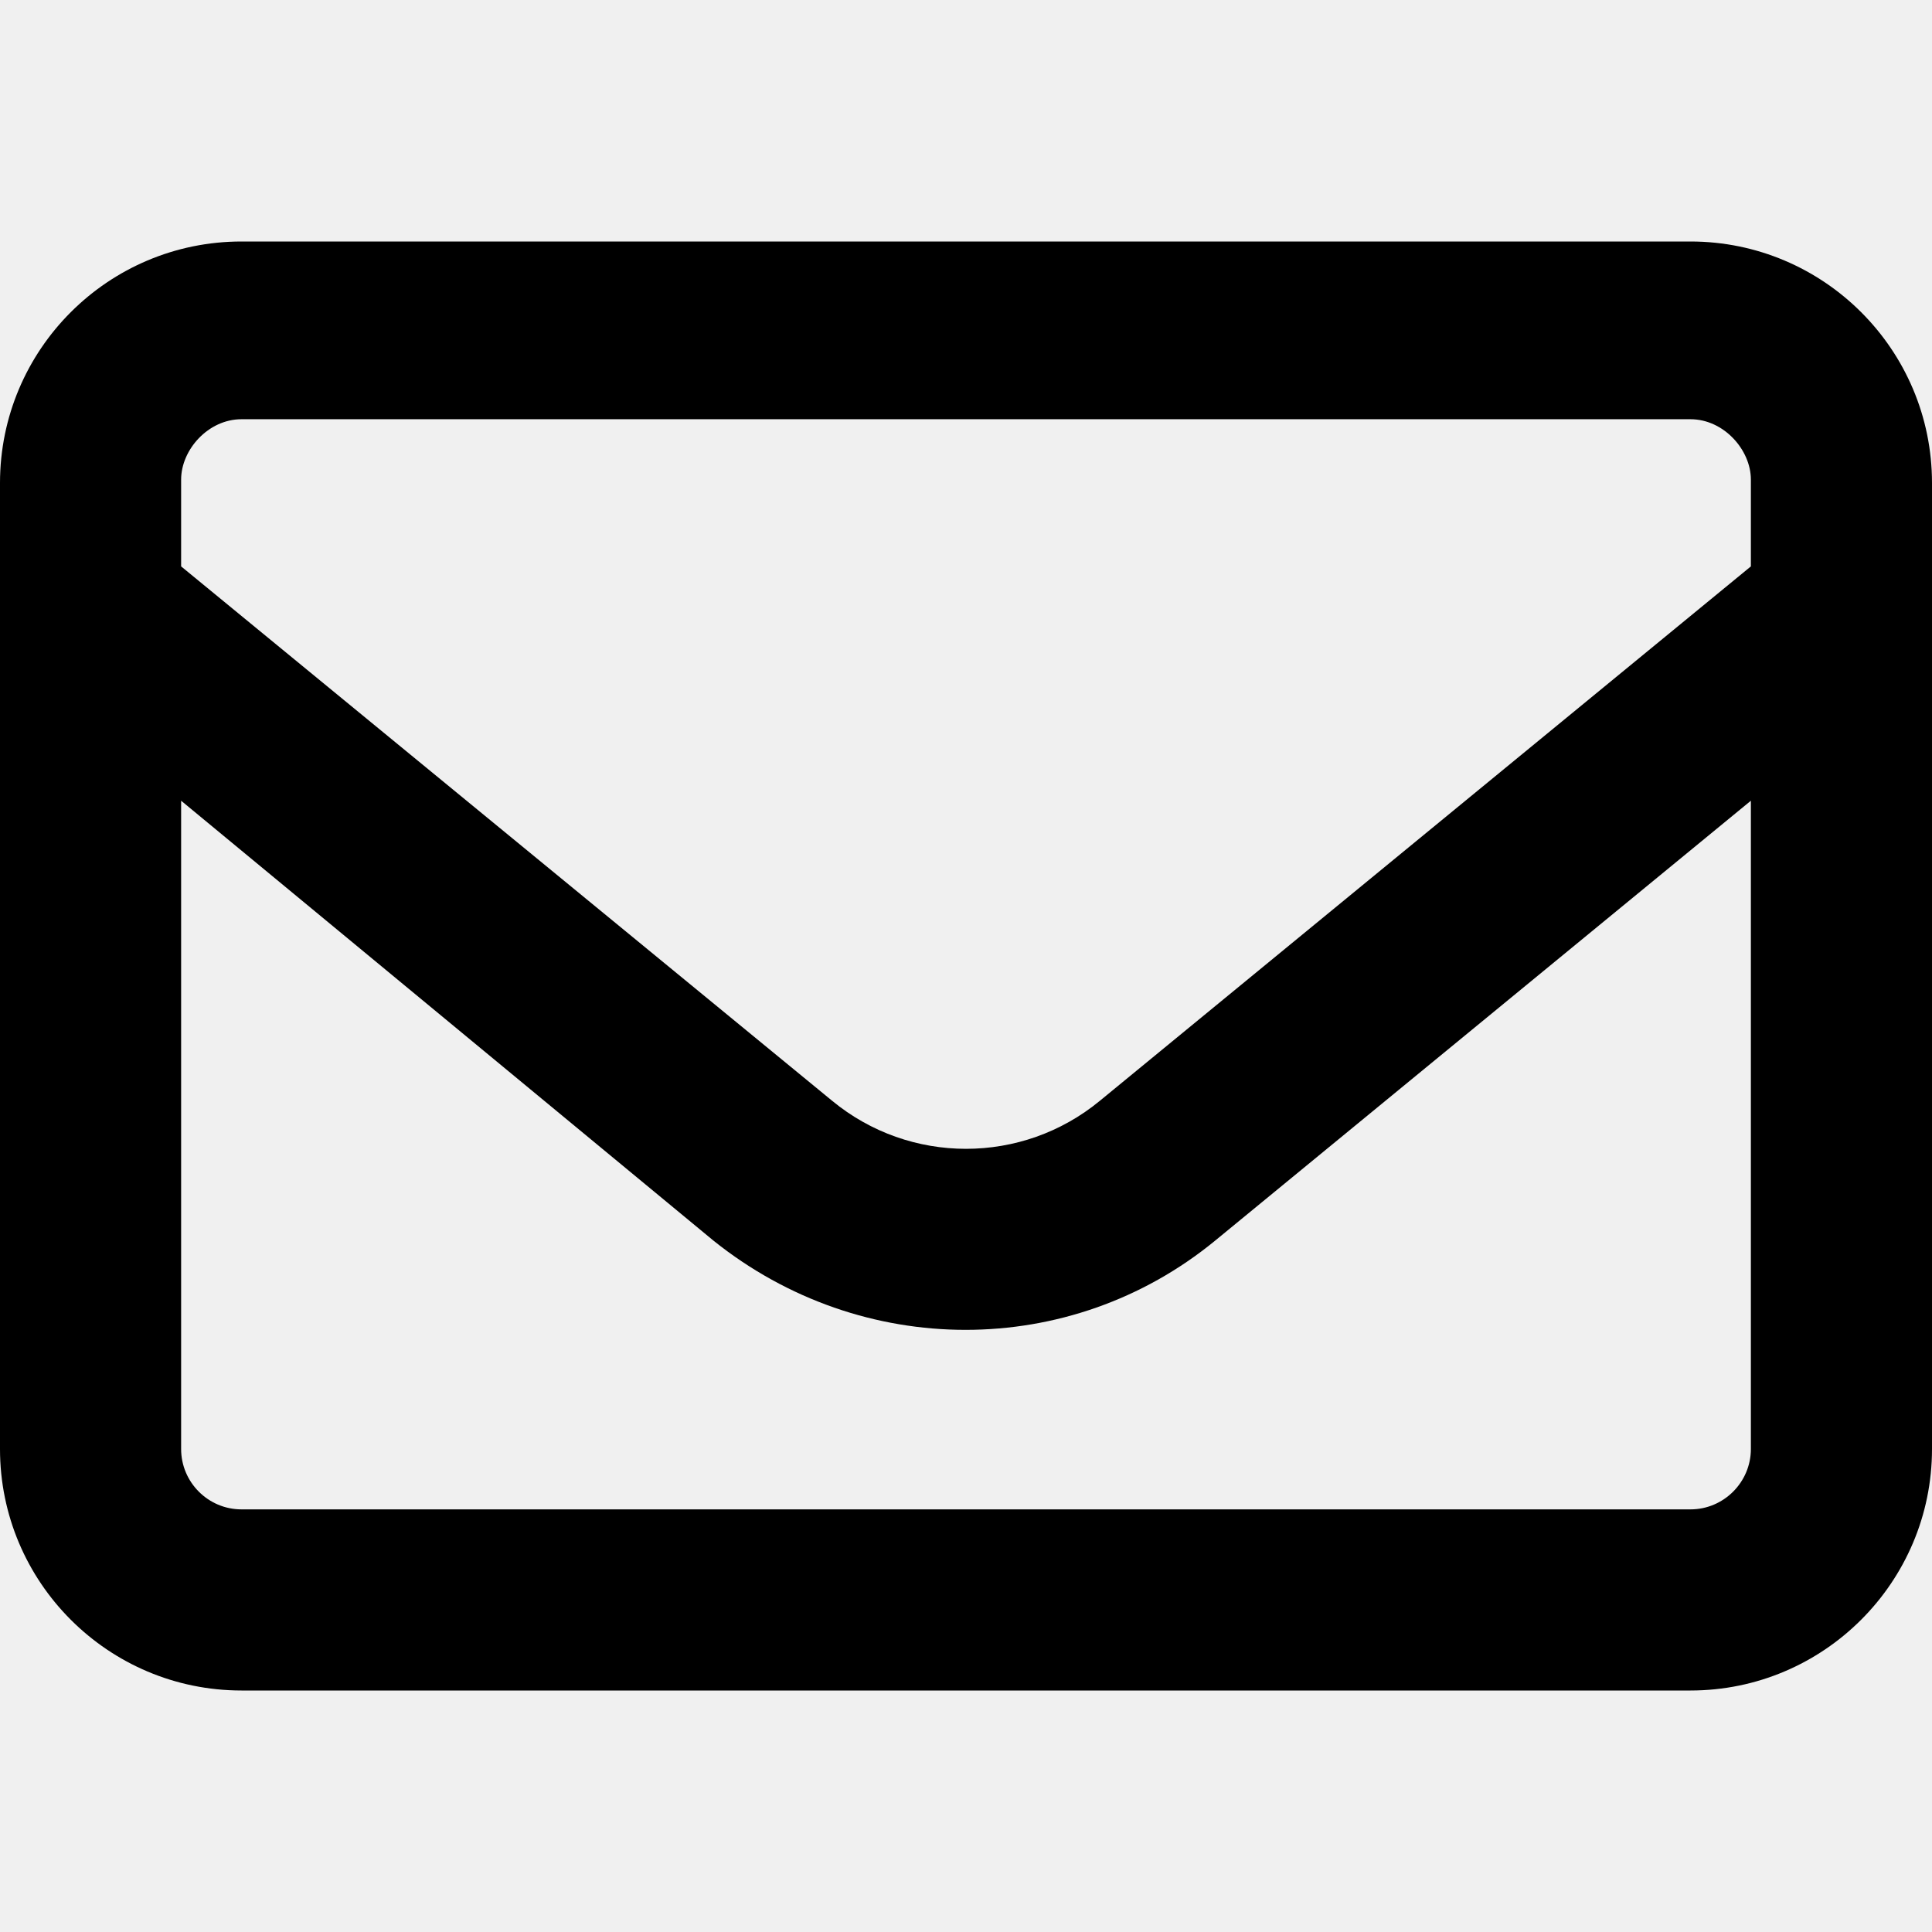
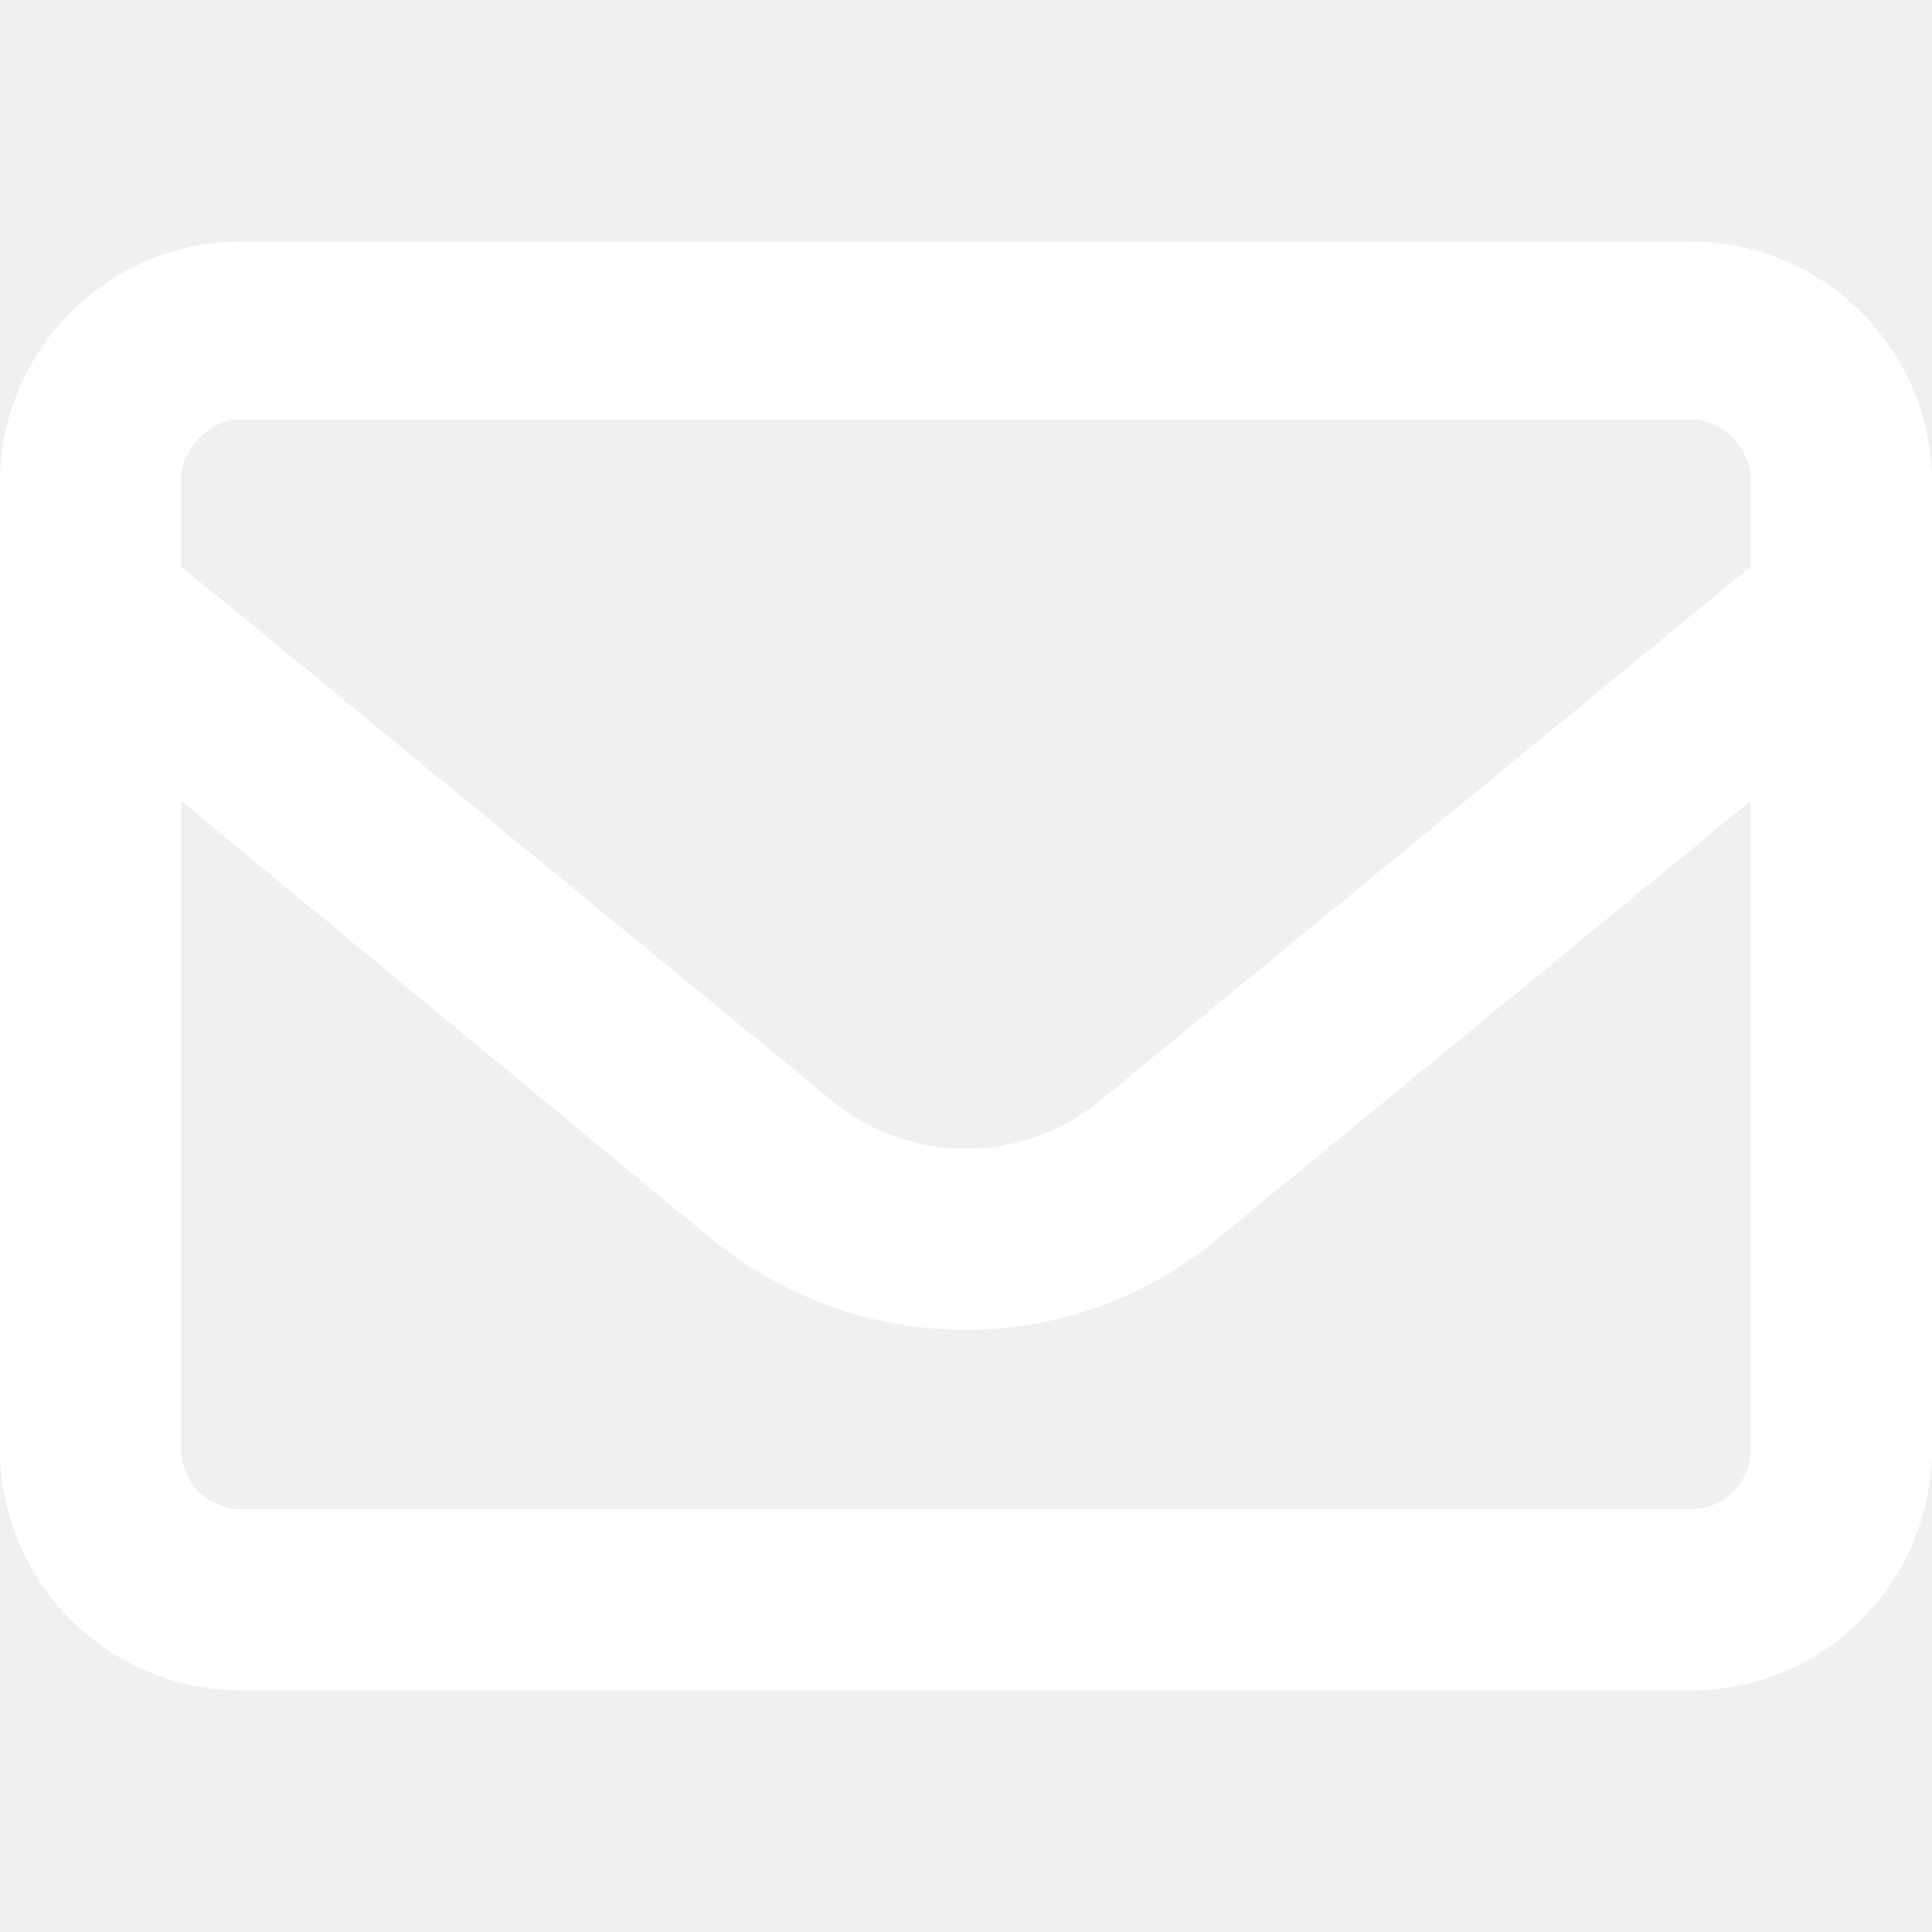
<svg xmlns="http://www.w3.org/2000/svg" viewBox="0 0 512 512">
-   <path d="M0 128C0 92.65 28.65 64 64 64H448C483.3 64 512 92.65 512 128V384C512 419.3 483.3 448 448 448H64C28.65 448 0 419.3 0 384V128zM48 128V150.1L220.5 291.7C241.1 308.7 270.9 308.7 291.5 291.7L464 150.1V127.1C464 119.2 456.8 111.1 448 111.1H64C55.16 111.1 48 119.2 48 127.1L48 128zM48 212.2V384C48 392.8 55.16 400 64 400H448C456.8 400 464 392.8 464 384V212.2L322 328.8C283.6 360.3 228.4 360.3 189.1 328.8L48 212.2z" />
+   <path d="M0 128C0 92.65 28.65 64 64 64H448C483.3 64 512 92.65 512 128V384C512 419.3 483.3 448 448 448H64C28.65 448 0 419.3 0 384V128zM48 128V150.1L220.5 291.7C241.1 308.7 270.9 308.7 291.5 291.7L464 150.1V127.1C464 119.2 456.8 111.1 448 111.1H64C55.16 111.1 48 119.2 48 127.1L48 128zM48 212.2V384C48 392.8 55.16 400 64 400H448C456.8 400 464 392.8 464 384V212.2L322 328.8C283.6 360.3 228.4 360.3 189.1 328.8L48 212.2z" fill="#FFFFFF" />
</svg>
